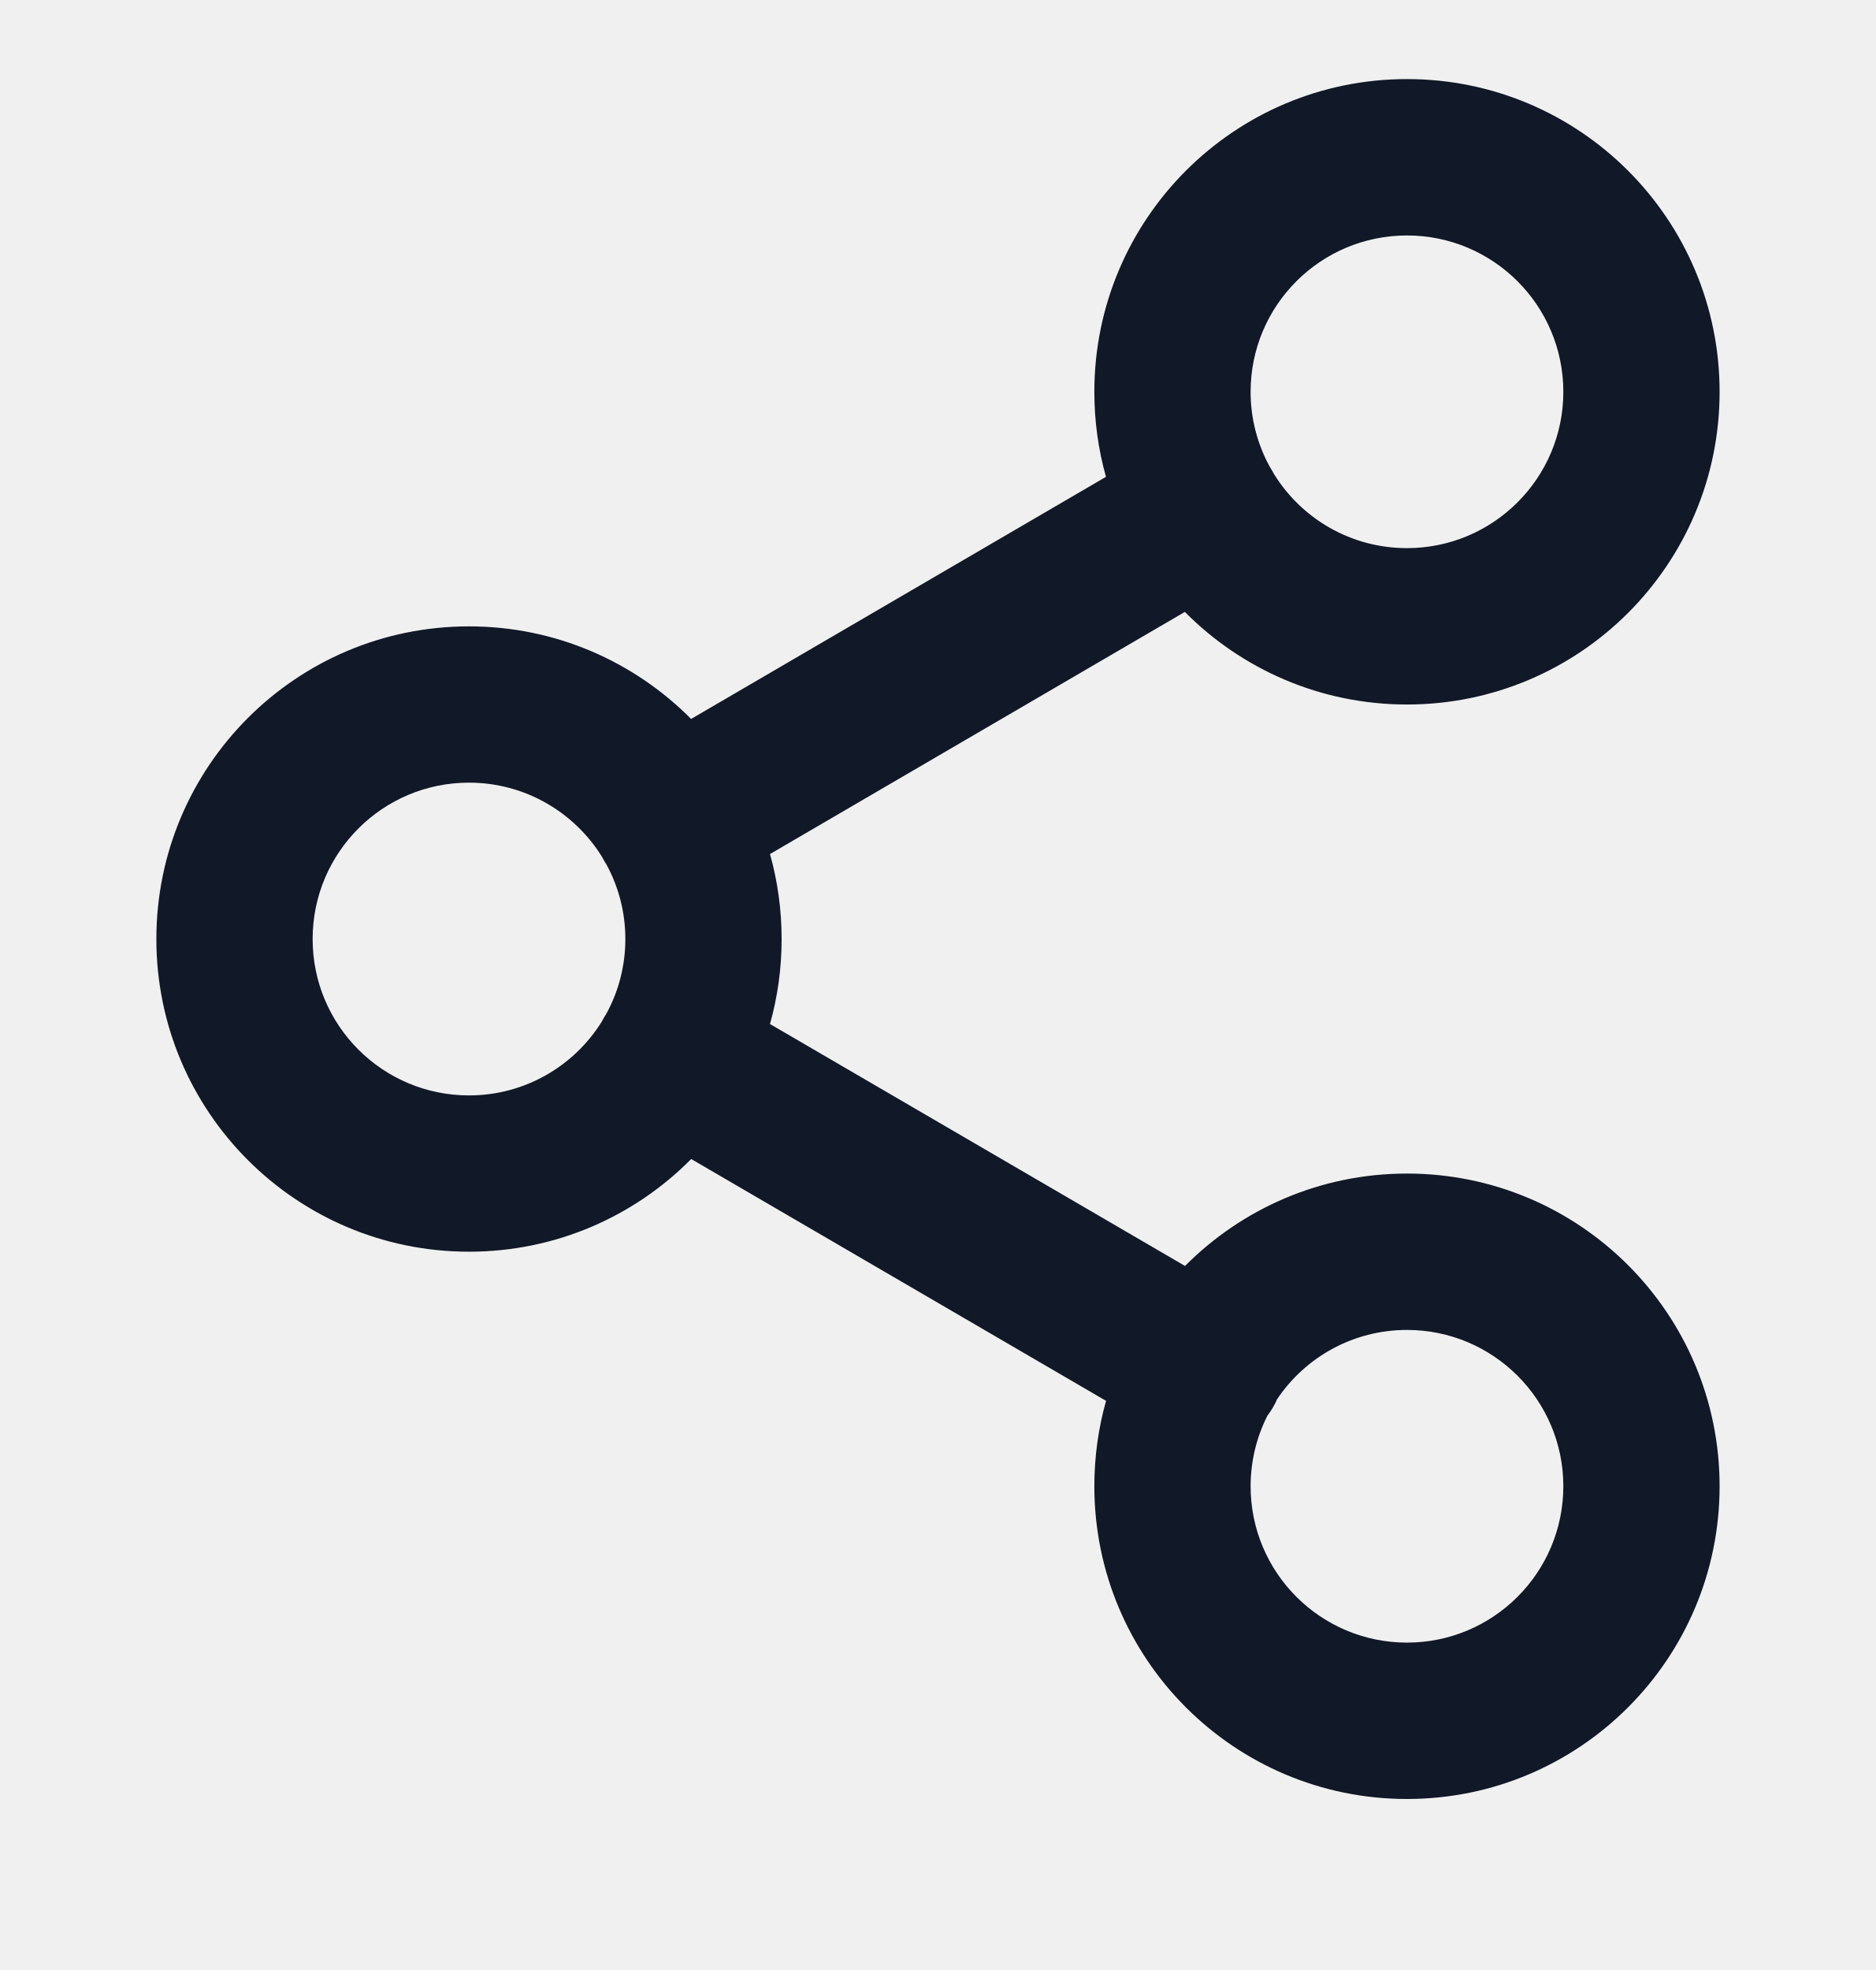
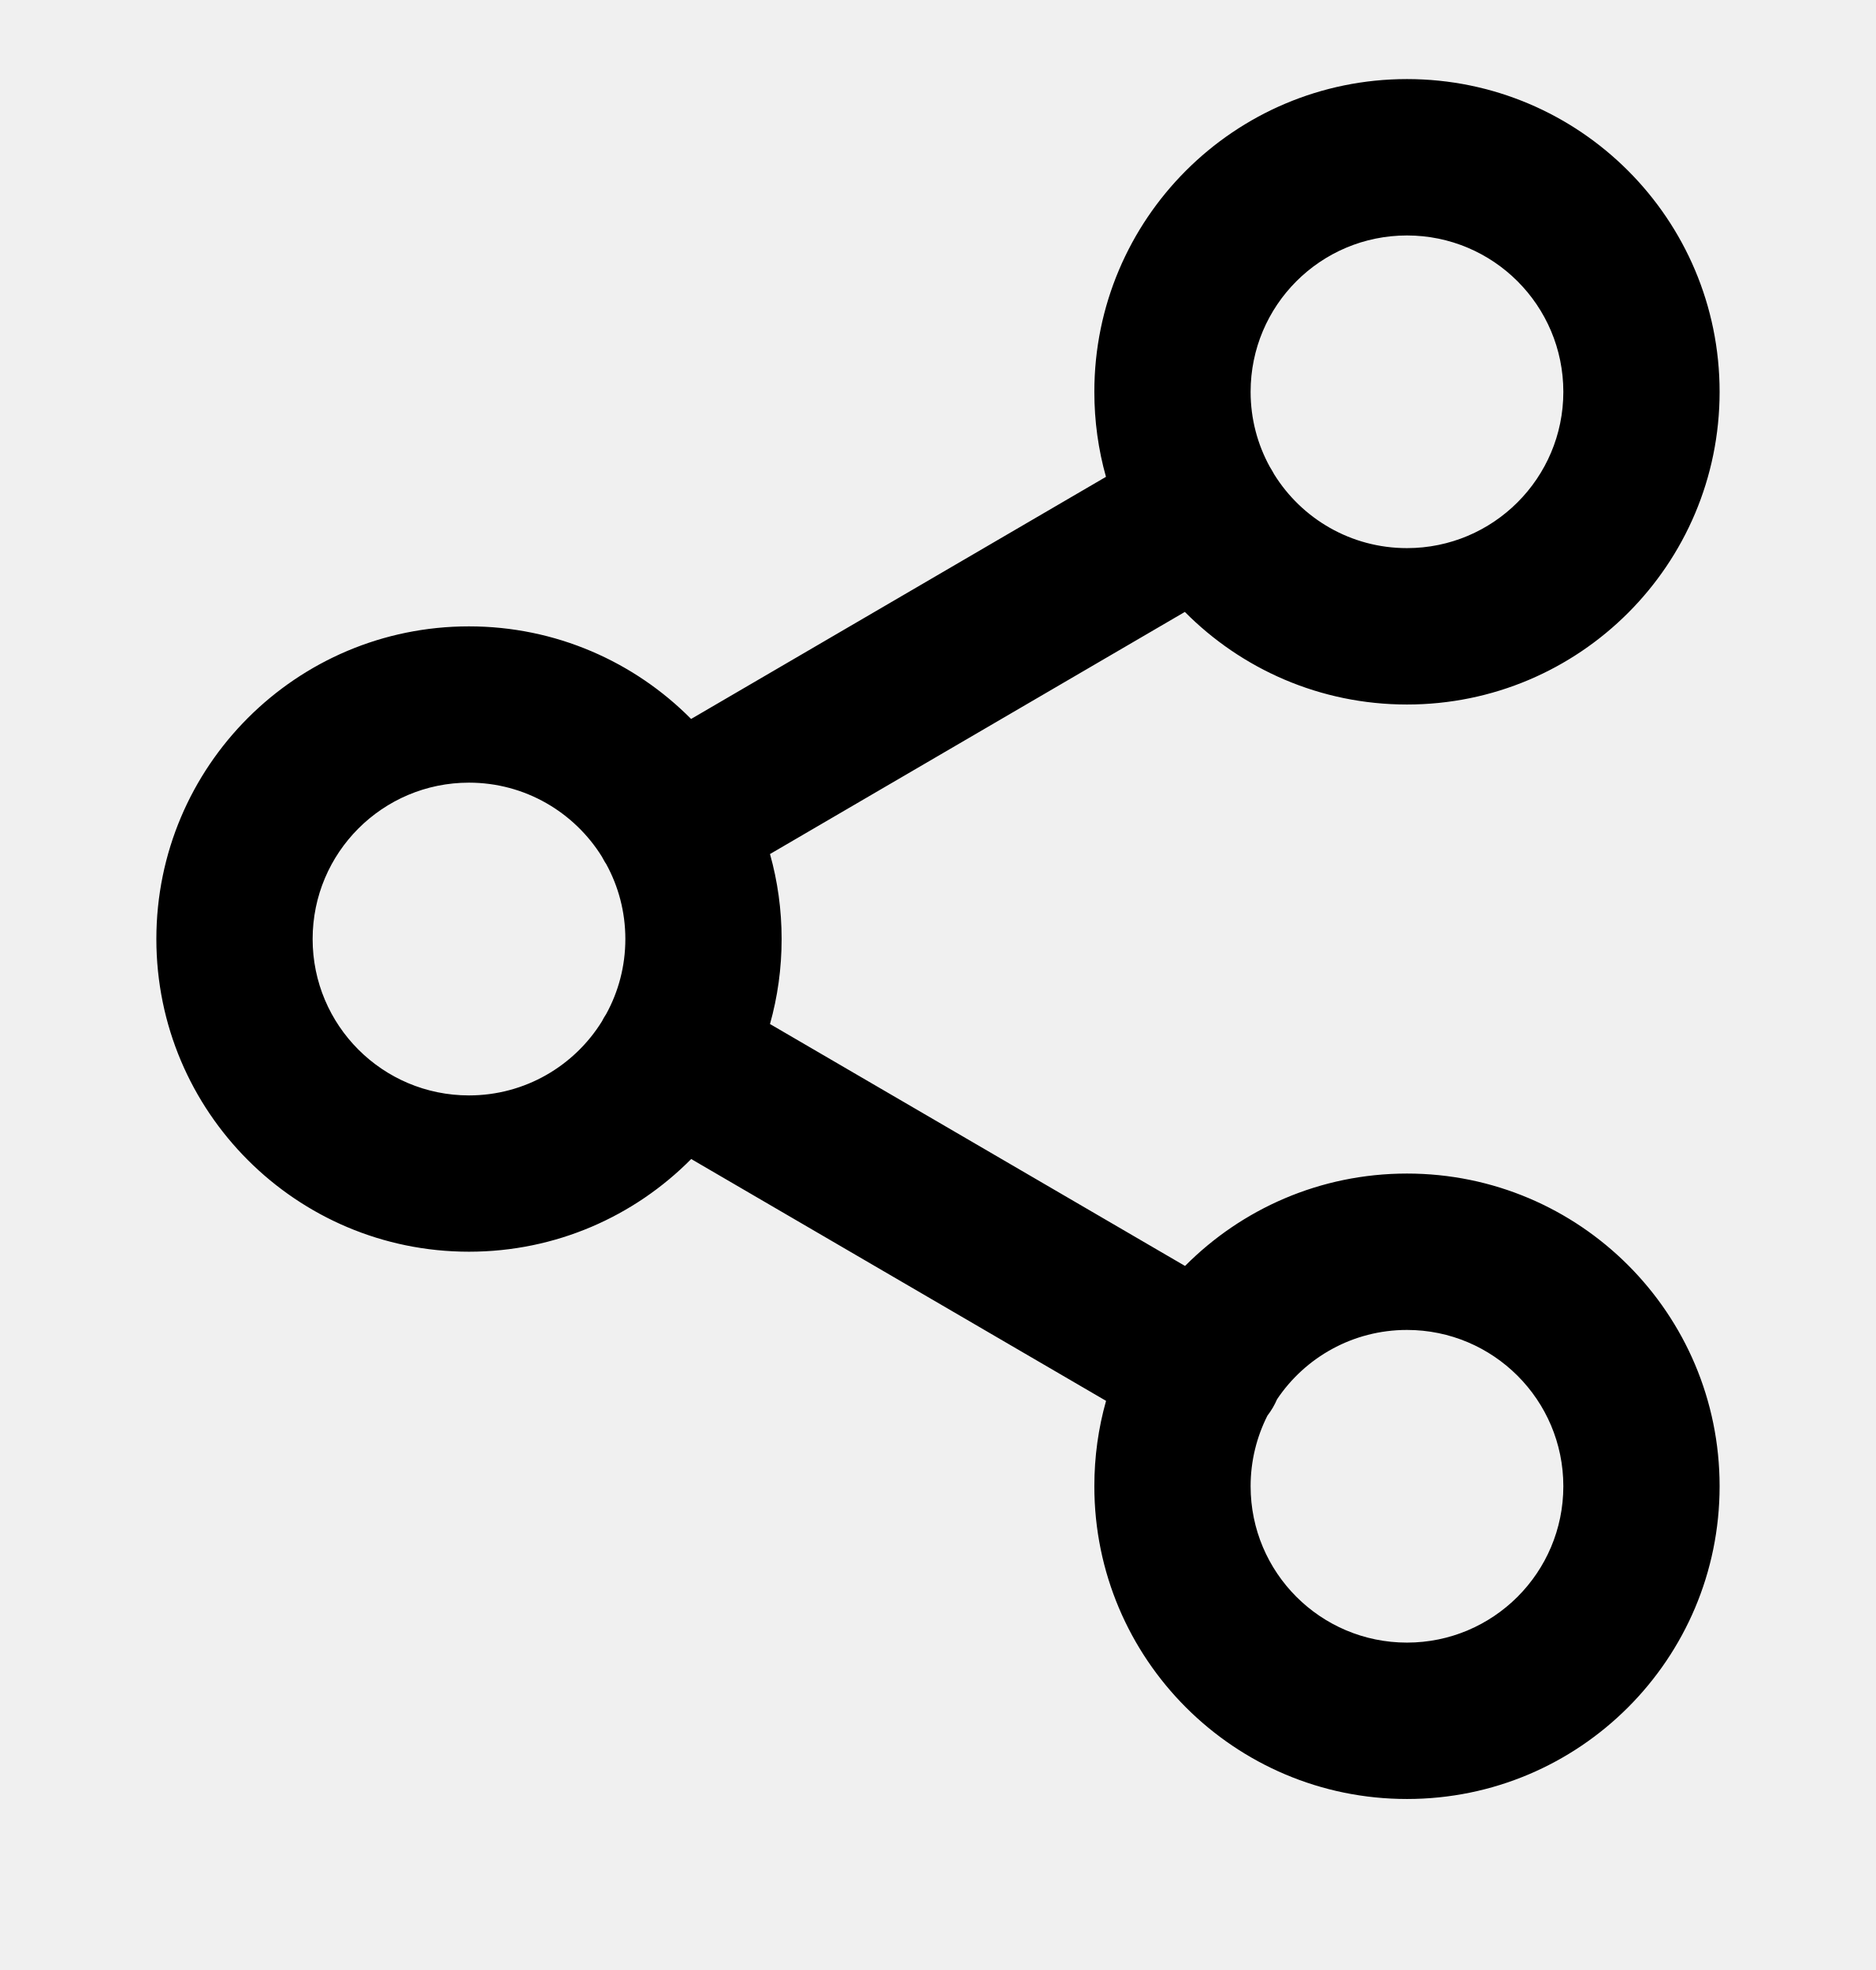
- <svg xmlns="http://www.w3.org/2000/svg" width="20" height="21" viewBox="0 0 20 21" fill="none">
+ <svg xmlns="http://www.w3.org/2000/svg" width="20" height="21" viewBox="0 0 20 21">
  <g clip-path="url(#clip0_639_4671)">
-     <path fill-rule="evenodd" clip-rule="evenodd" d="M13.333 4.177C13.333 3.256 14.079 2.51 15 2.51C15.92 2.51 16.667 3.256 16.667 4.177C16.667 5.097 15.92 5.843 15 5.843C14.402 5.843 13.878 5.529 13.584 5.056C13.577 5.042 13.569 5.029 13.561 5.015C13.553 5.001 13.545 4.988 13.537 4.975C13.407 4.738 13.333 4.466 13.333 4.177ZM11.791 5.083C11.71 4.795 11.667 4.491 11.667 4.177C11.667 2.336 13.159 0.843 15 0.843C16.841 0.843 18.333 2.336 18.333 4.177C18.333 6.018 16.841 7.51 15 7.51C14.074 7.51 13.236 7.132 12.632 6.523L8.209 9.104C8.29 9.392 8.333 9.696 8.333 10.01C8.333 10.324 8.29 10.628 8.209 10.916L12.634 13.495C13.238 12.887 14.075 12.51 15 12.51C16.841 12.51 18.333 14.002 18.333 15.843C18.333 17.684 16.841 19.177 15 19.177C13.159 19.177 11.667 17.684 11.667 15.843C11.667 15.528 11.71 15.223 11.792 14.933L7.369 12.355C6.764 12.966 5.926 13.343 5 13.343C3.159 13.343 1.667 11.851 1.667 10.01C1.667 8.169 3.159 6.677 5 6.677C5.926 6.677 6.764 7.055 7.368 7.664L11.791 5.083ZM6.439 9.172C6.431 9.159 6.424 9.145 6.417 9.132C6.123 8.659 5.598 8.343 5 8.343C4.079 8.343 3.333 9.09 3.333 10.01C3.333 10.931 4.079 11.677 5 11.677C5.598 11.677 6.123 11.362 6.417 10.888C6.424 10.875 6.431 10.862 6.438 10.849C6.446 10.835 6.454 10.822 6.463 10.809C6.593 10.572 6.667 10.3 6.667 10.01C6.667 9.72 6.593 9.448 6.463 9.211C6.454 9.198 6.446 9.185 6.439 9.172ZM13.57 15.005C13.552 15.035 13.533 15.064 13.512 15.091C13.398 15.317 13.333 15.573 13.333 15.843C13.333 16.764 14.079 17.51 15 17.51C15.92 17.51 16.667 16.764 16.667 15.843C16.667 14.923 15.92 14.177 15 14.177C14.423 14.177 13.914 14.47 13.615 14.916C13.602 14.946 13.587 14.976 13.57 15.005Z" fill="#111827" />
+     <path fill-rule="evenodd" clip-rule="evenodd" d="M13.333 4.177C13.333 3.256 14.079 2.51 15 2.51C15.92 2.51 16.667 3.256 16.667 4.177C16.667 5.097 15.92 5.843 15 5.843C14.402 5.843 13.878 5.529 13.584 5.056C13.577 5.042 13.569 5.029 13.561 5.015C13.553 5.001 13.545 4.988 13.537 4.975C13.407 4.738 13.333 4.466 13.333 4.177ZM11.791 5.083C11.71 4.795 11.667 4.491 11.667 4.177C11.667 2.336 13.159 0.843 15 0.843C16.841 0.843 18.333 2.336 18.333 4.177C18.333 6.018 16.841 7.51 15 7.51C14.074 7.51 13.236 7.132 12.632 6.523L8.209 9.104C8.29 9.392 8.333 9.696 8.333 10.01C8.333 10.324 8.29 10.628 8.209 10.916L12.634 13.495C13.238 12.887 14.075 12.51 15 12.51C16.841 12.51 18.333 14.002 18.333 15.843C18.333 17.684 16.841 19.177 15 19.177C13.159 19.177 11.667 17.684 11.667 15.843C11.667 15.528 11.71 15.223 11.792 14.933L7.369 12.355C6.764 12.966 5.926 13.343 5 13.343C3.159 13.343 1.667 11.851 1.667 10.01C1.667 8.169 3.159 6.677 5 6.677C5.926 6.677 6.764 7.055 7.368 7.664L11.791 5.083ZM6.439 9.172C6.431 9.159 6.424 9.145 6.417 9.132C6.123 8.659 5.598 8.343 5 8.343C4.079 8.343 3.333 9.09 3.333 10.01C3.333 10.931 4.079 11.677 5 11.677C5.598 11.677 6.123 11.362 6.417 10.888C6.424 10.875 6.431 10.862 6.438 10.849C6.446 10.835 6.454 10.822 6.463 10.809C6.593 10.572 6.667 10.3 6.667 10.01C6.667 9.72 6.593 9.448 6.463 9.211C6.454 9.198 6.446 9.185 6.439 9.172ZM13.57 15.005C13.552 15.035 13.533 15.064 13.512 15.091C13.398 15.317 13.333 15.573 13.333 15.843C13.333 16.764 14.079 17.51 15 17.51C15.92 17.51 16.667 16.764 16.667 15.843C16.667 14.923 15.92 14.177 15 14.177C14.423 14.177 13.914 14.47 13.615 14.916C13.602 14.946 13.587 14.976 13.57 15.005Z" />
  </g>
  <defs>
    <clipPath id="clip0_639_4671">
-       <rect width="20" height="20" fill="white" transform="translate(0 0.0101318)" />
+       <rect width="20" height="20" transform="translate(0 0.0101318)" />
    </clipPath>
  </defs>
</svg>
